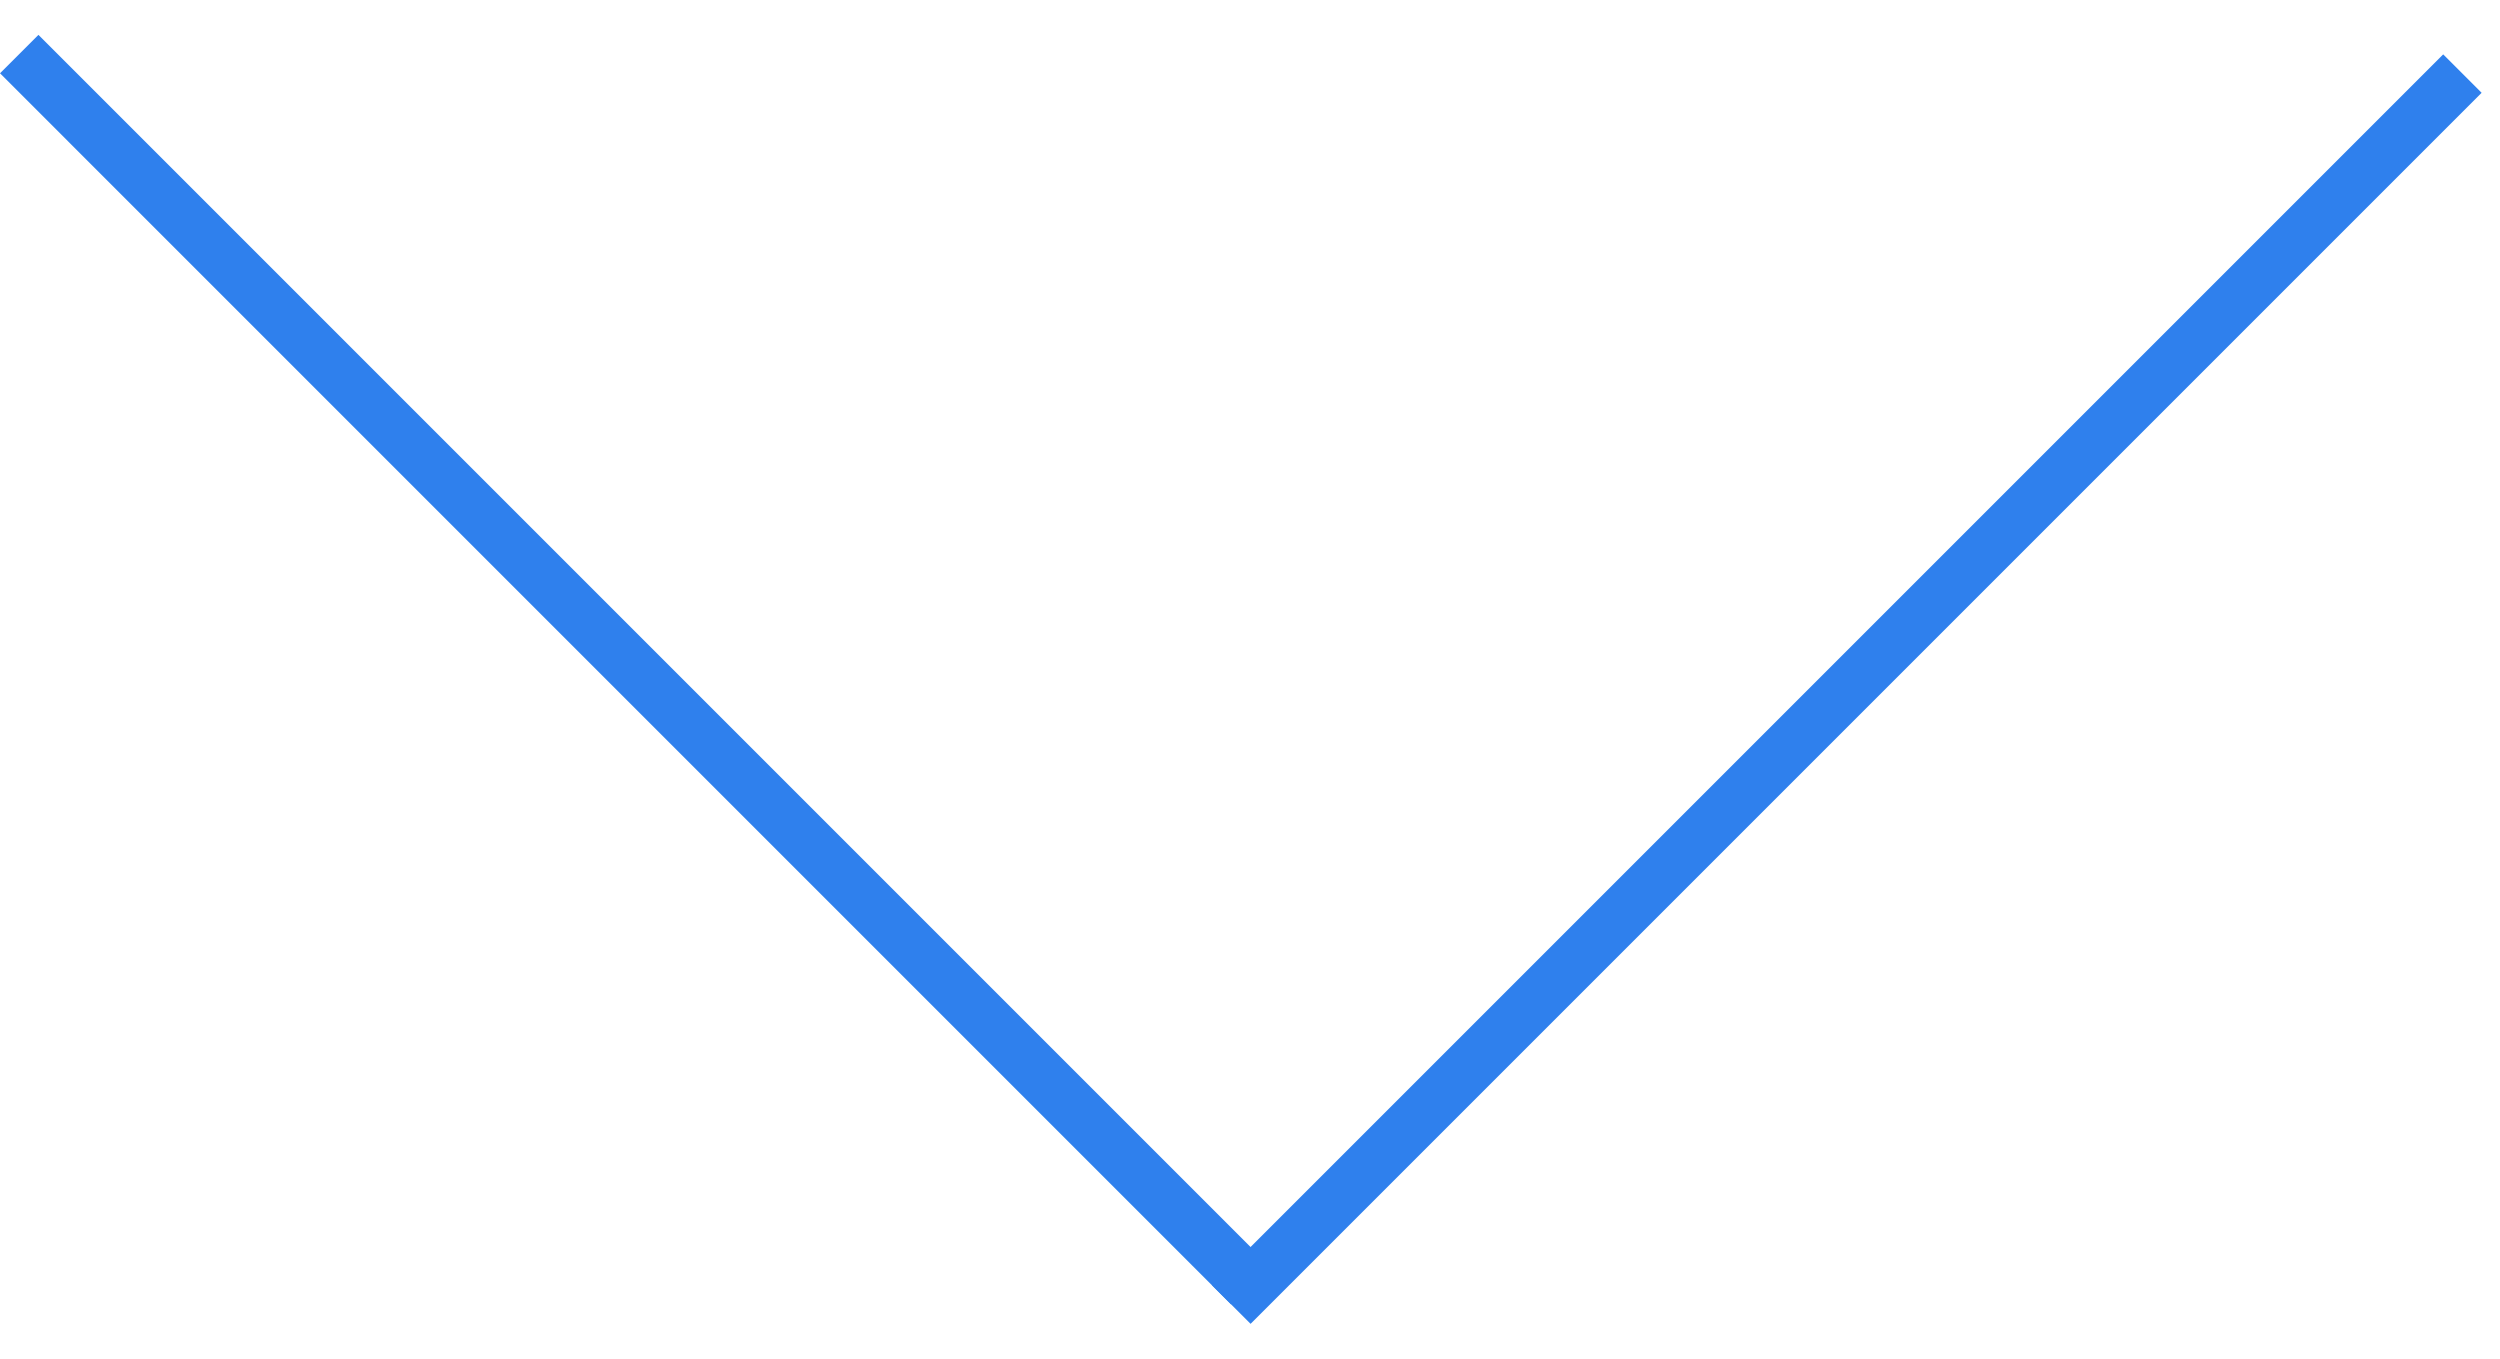
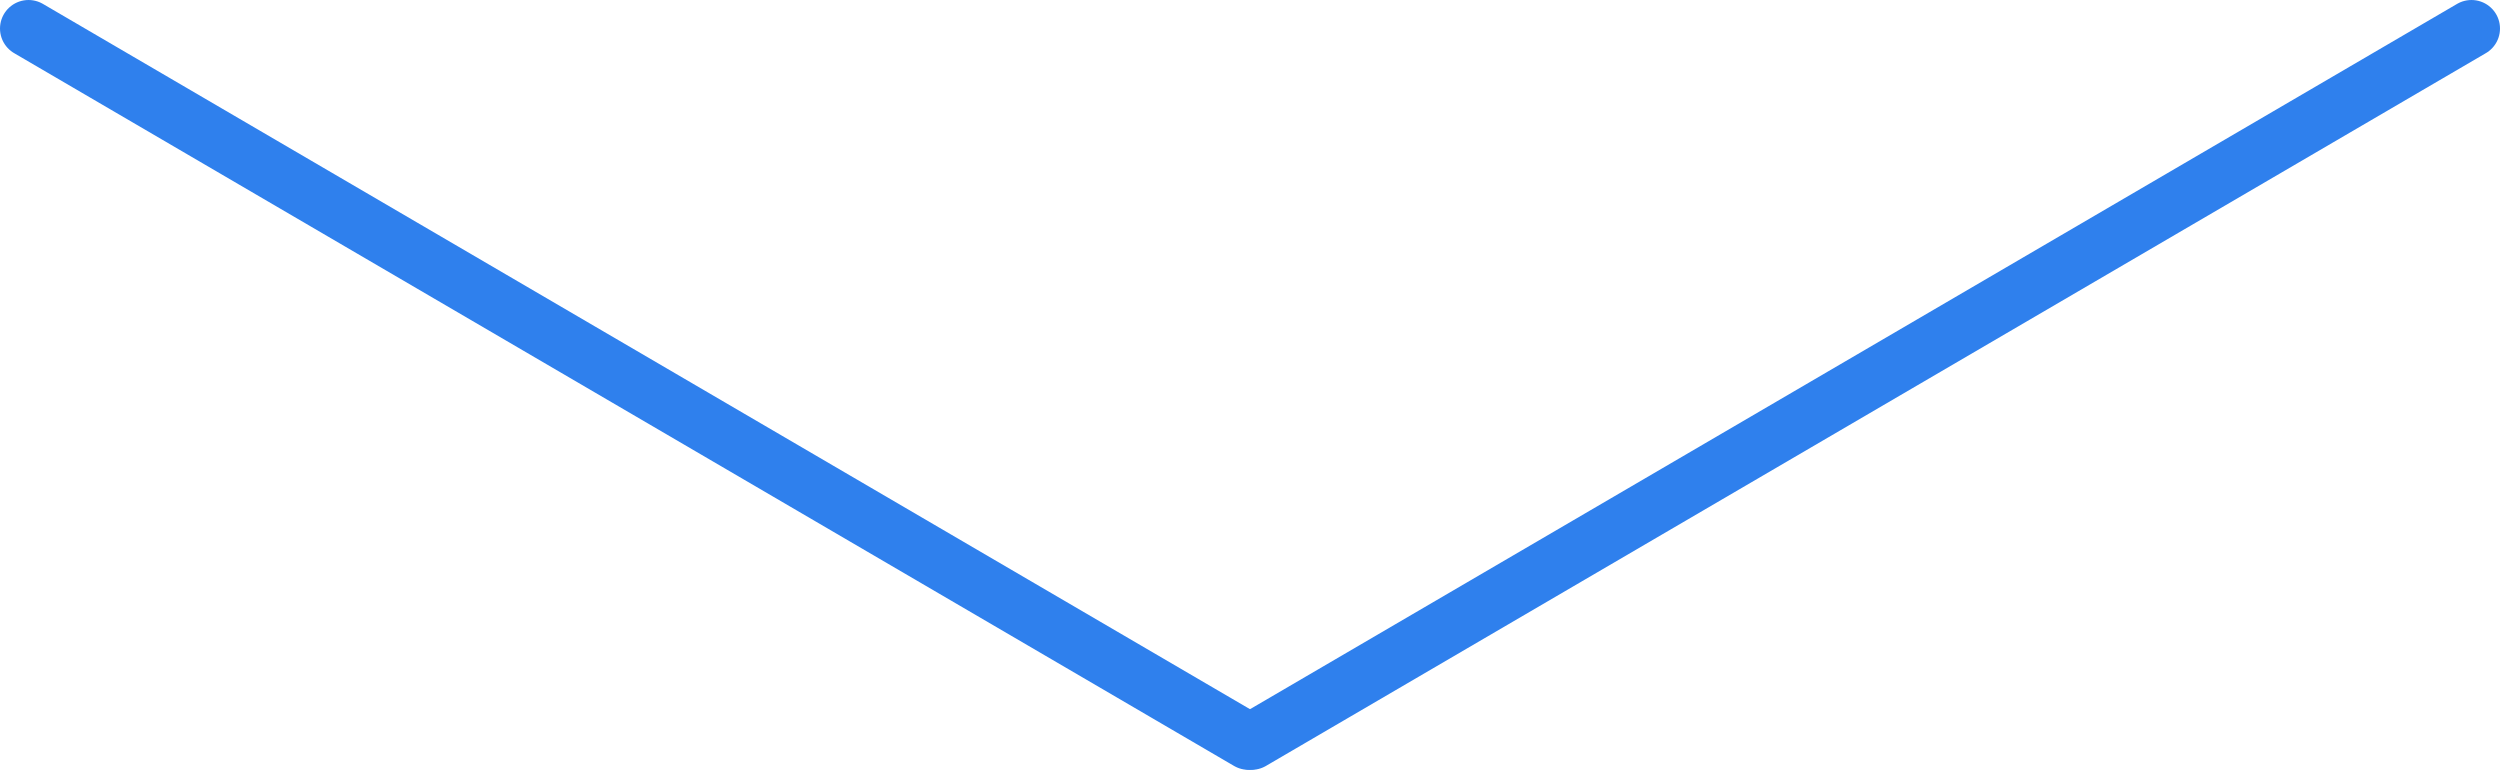
- <svg xmlns="http://www.w3.org/2000/svg" width="46" height="25" viewBox="0 0 46 25" fill="none">
-   <line x1="0.354" y1="0.995" x2="23.005" y2="23.647" stroke="#2F80ED" />
-   <line x1="45.308" y1="1.354" x2="22.657" y2="24.005" stroke="#2F80ED" />
+ <svg xmlns="http://www.w3.org/2000/svg" viewBox="0 0 87.65 26.99">
+   <defs>
+     <style>.cls-1{fill:none;stroke:#2f80ed;stroke-linecap:round;stroke-width:2px;}</style>
+   </defs>
+   <g id="Layer_2" data-name="Layer 2">
+     <g id="Layer_1-2" data-name="Layer 1">
+       <line class="cls-1" x1="1" y1="1" x2="43.77" y2="25.99" />
+       <line class="cls-1" x1="86.65" y1="1" x2="43.88" y2="25.99" />
+     </g>
+   </g>
</svg>
